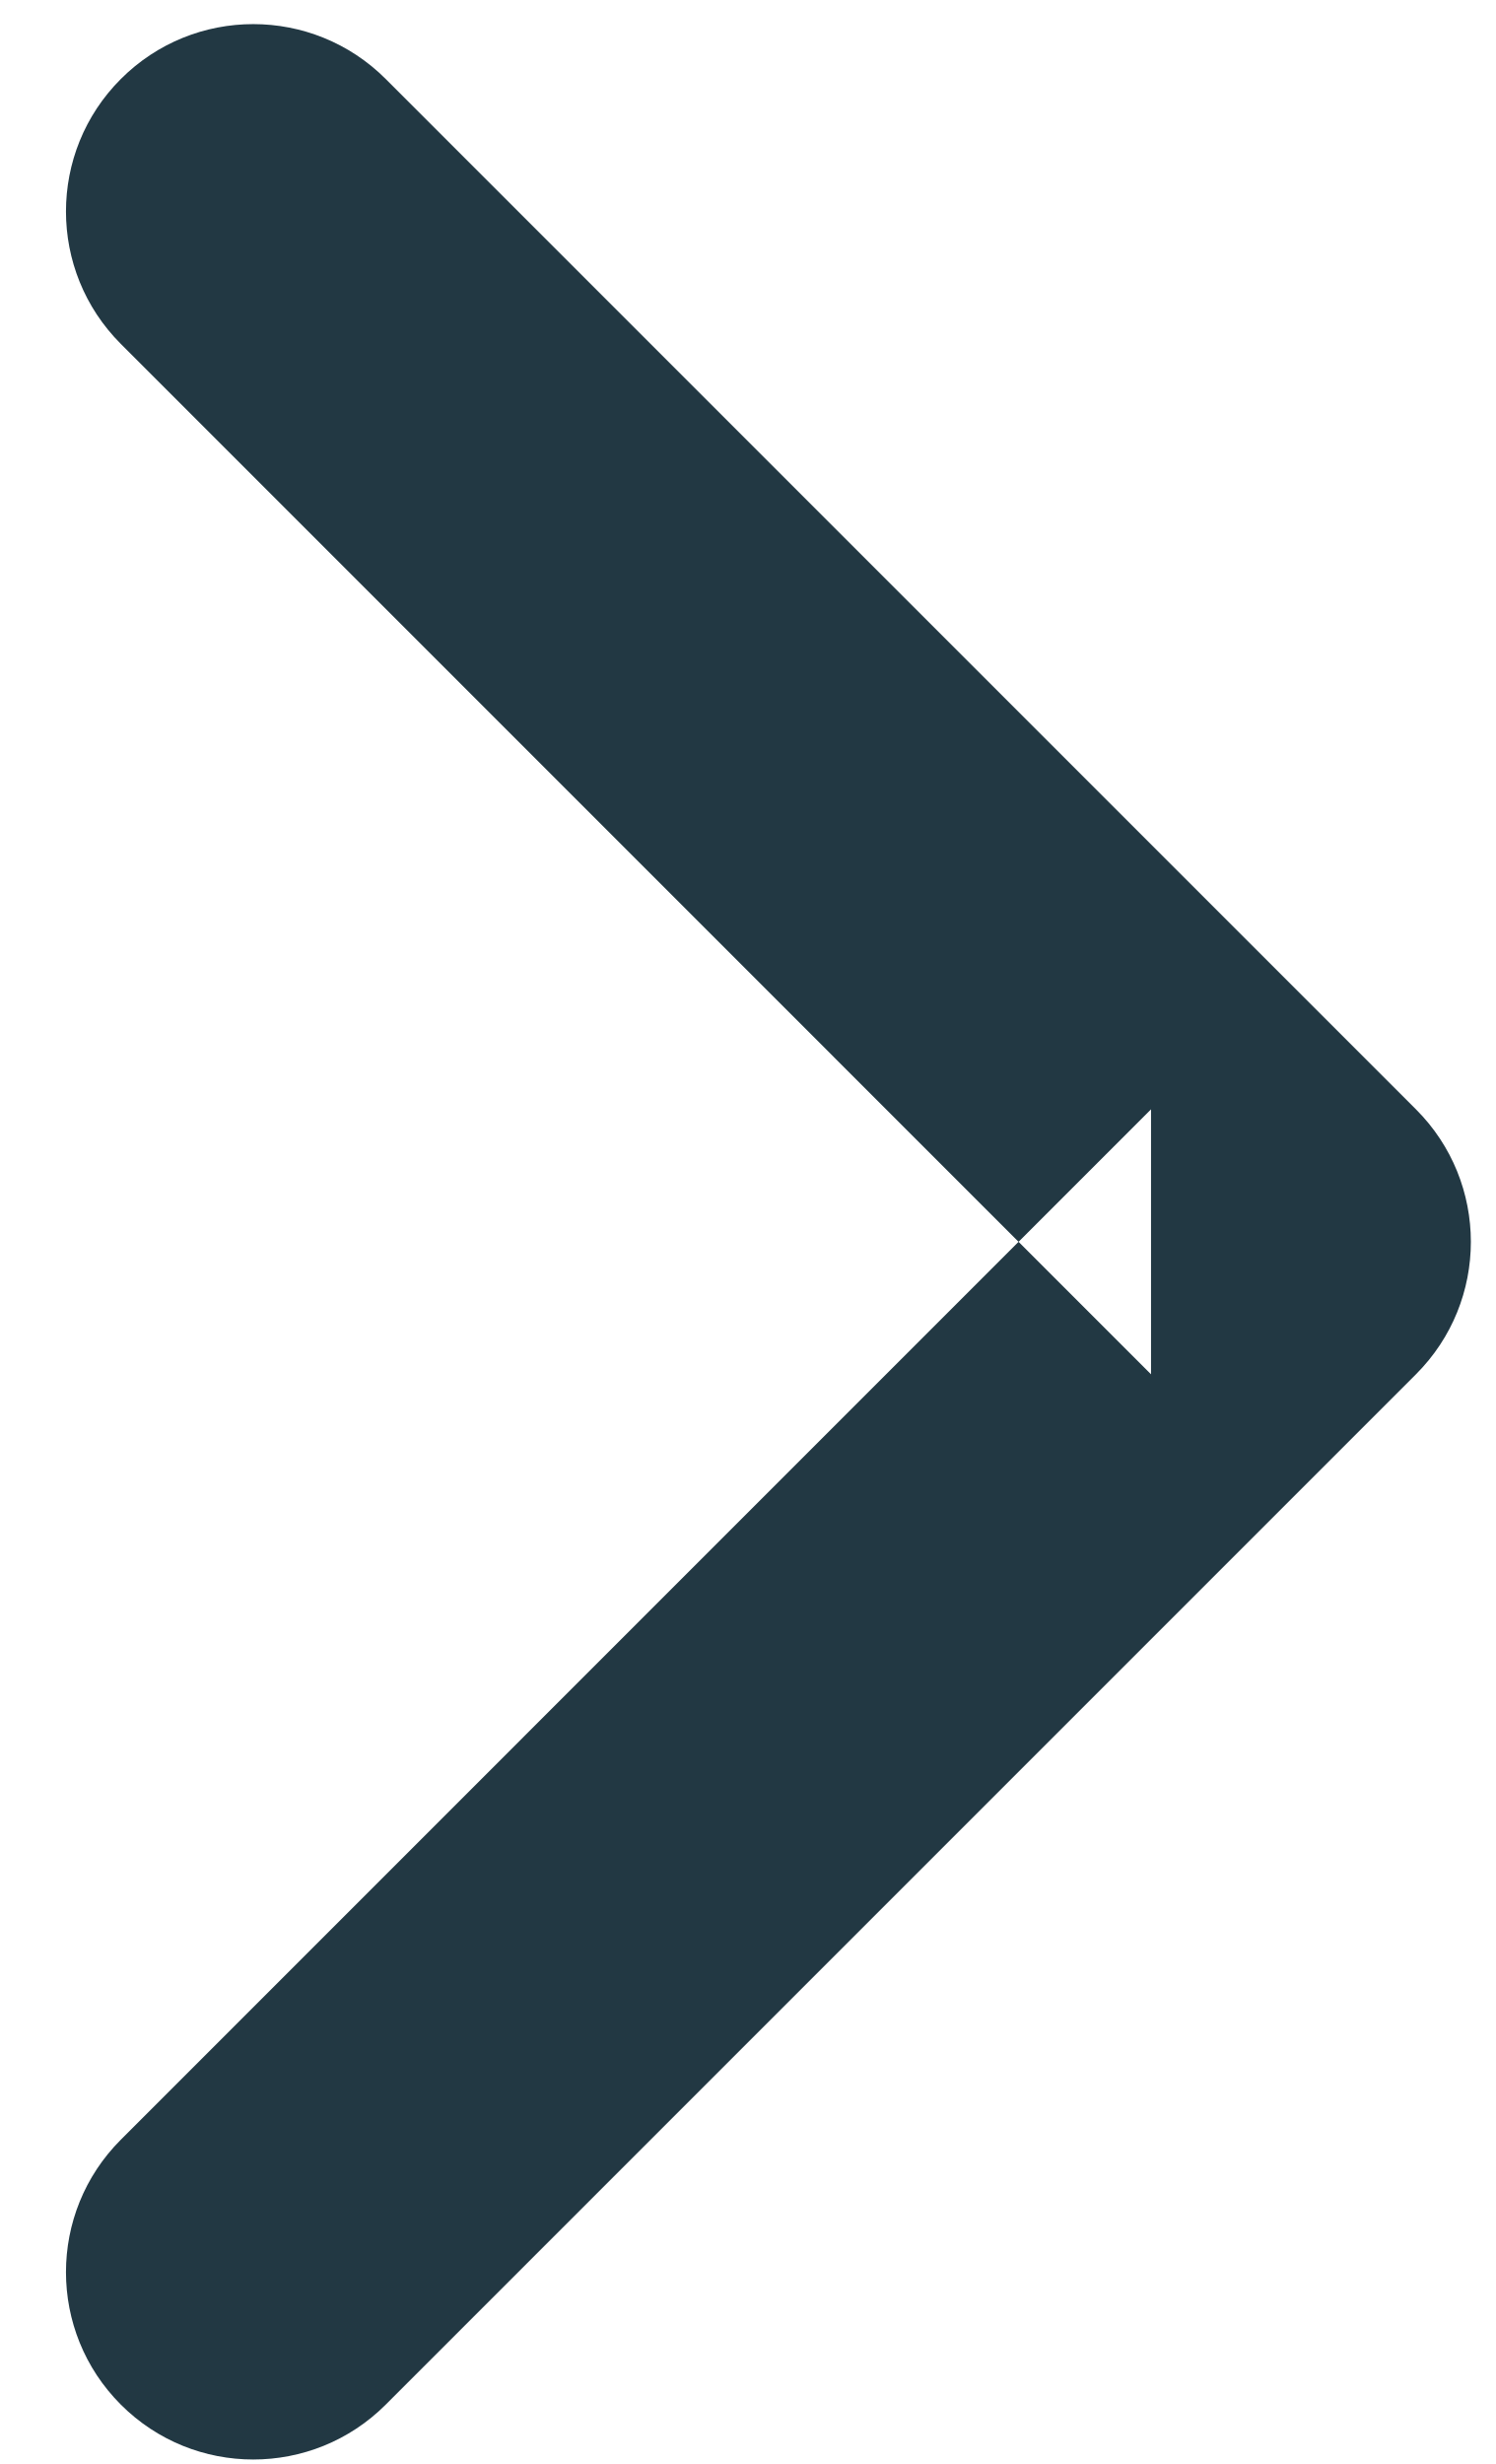
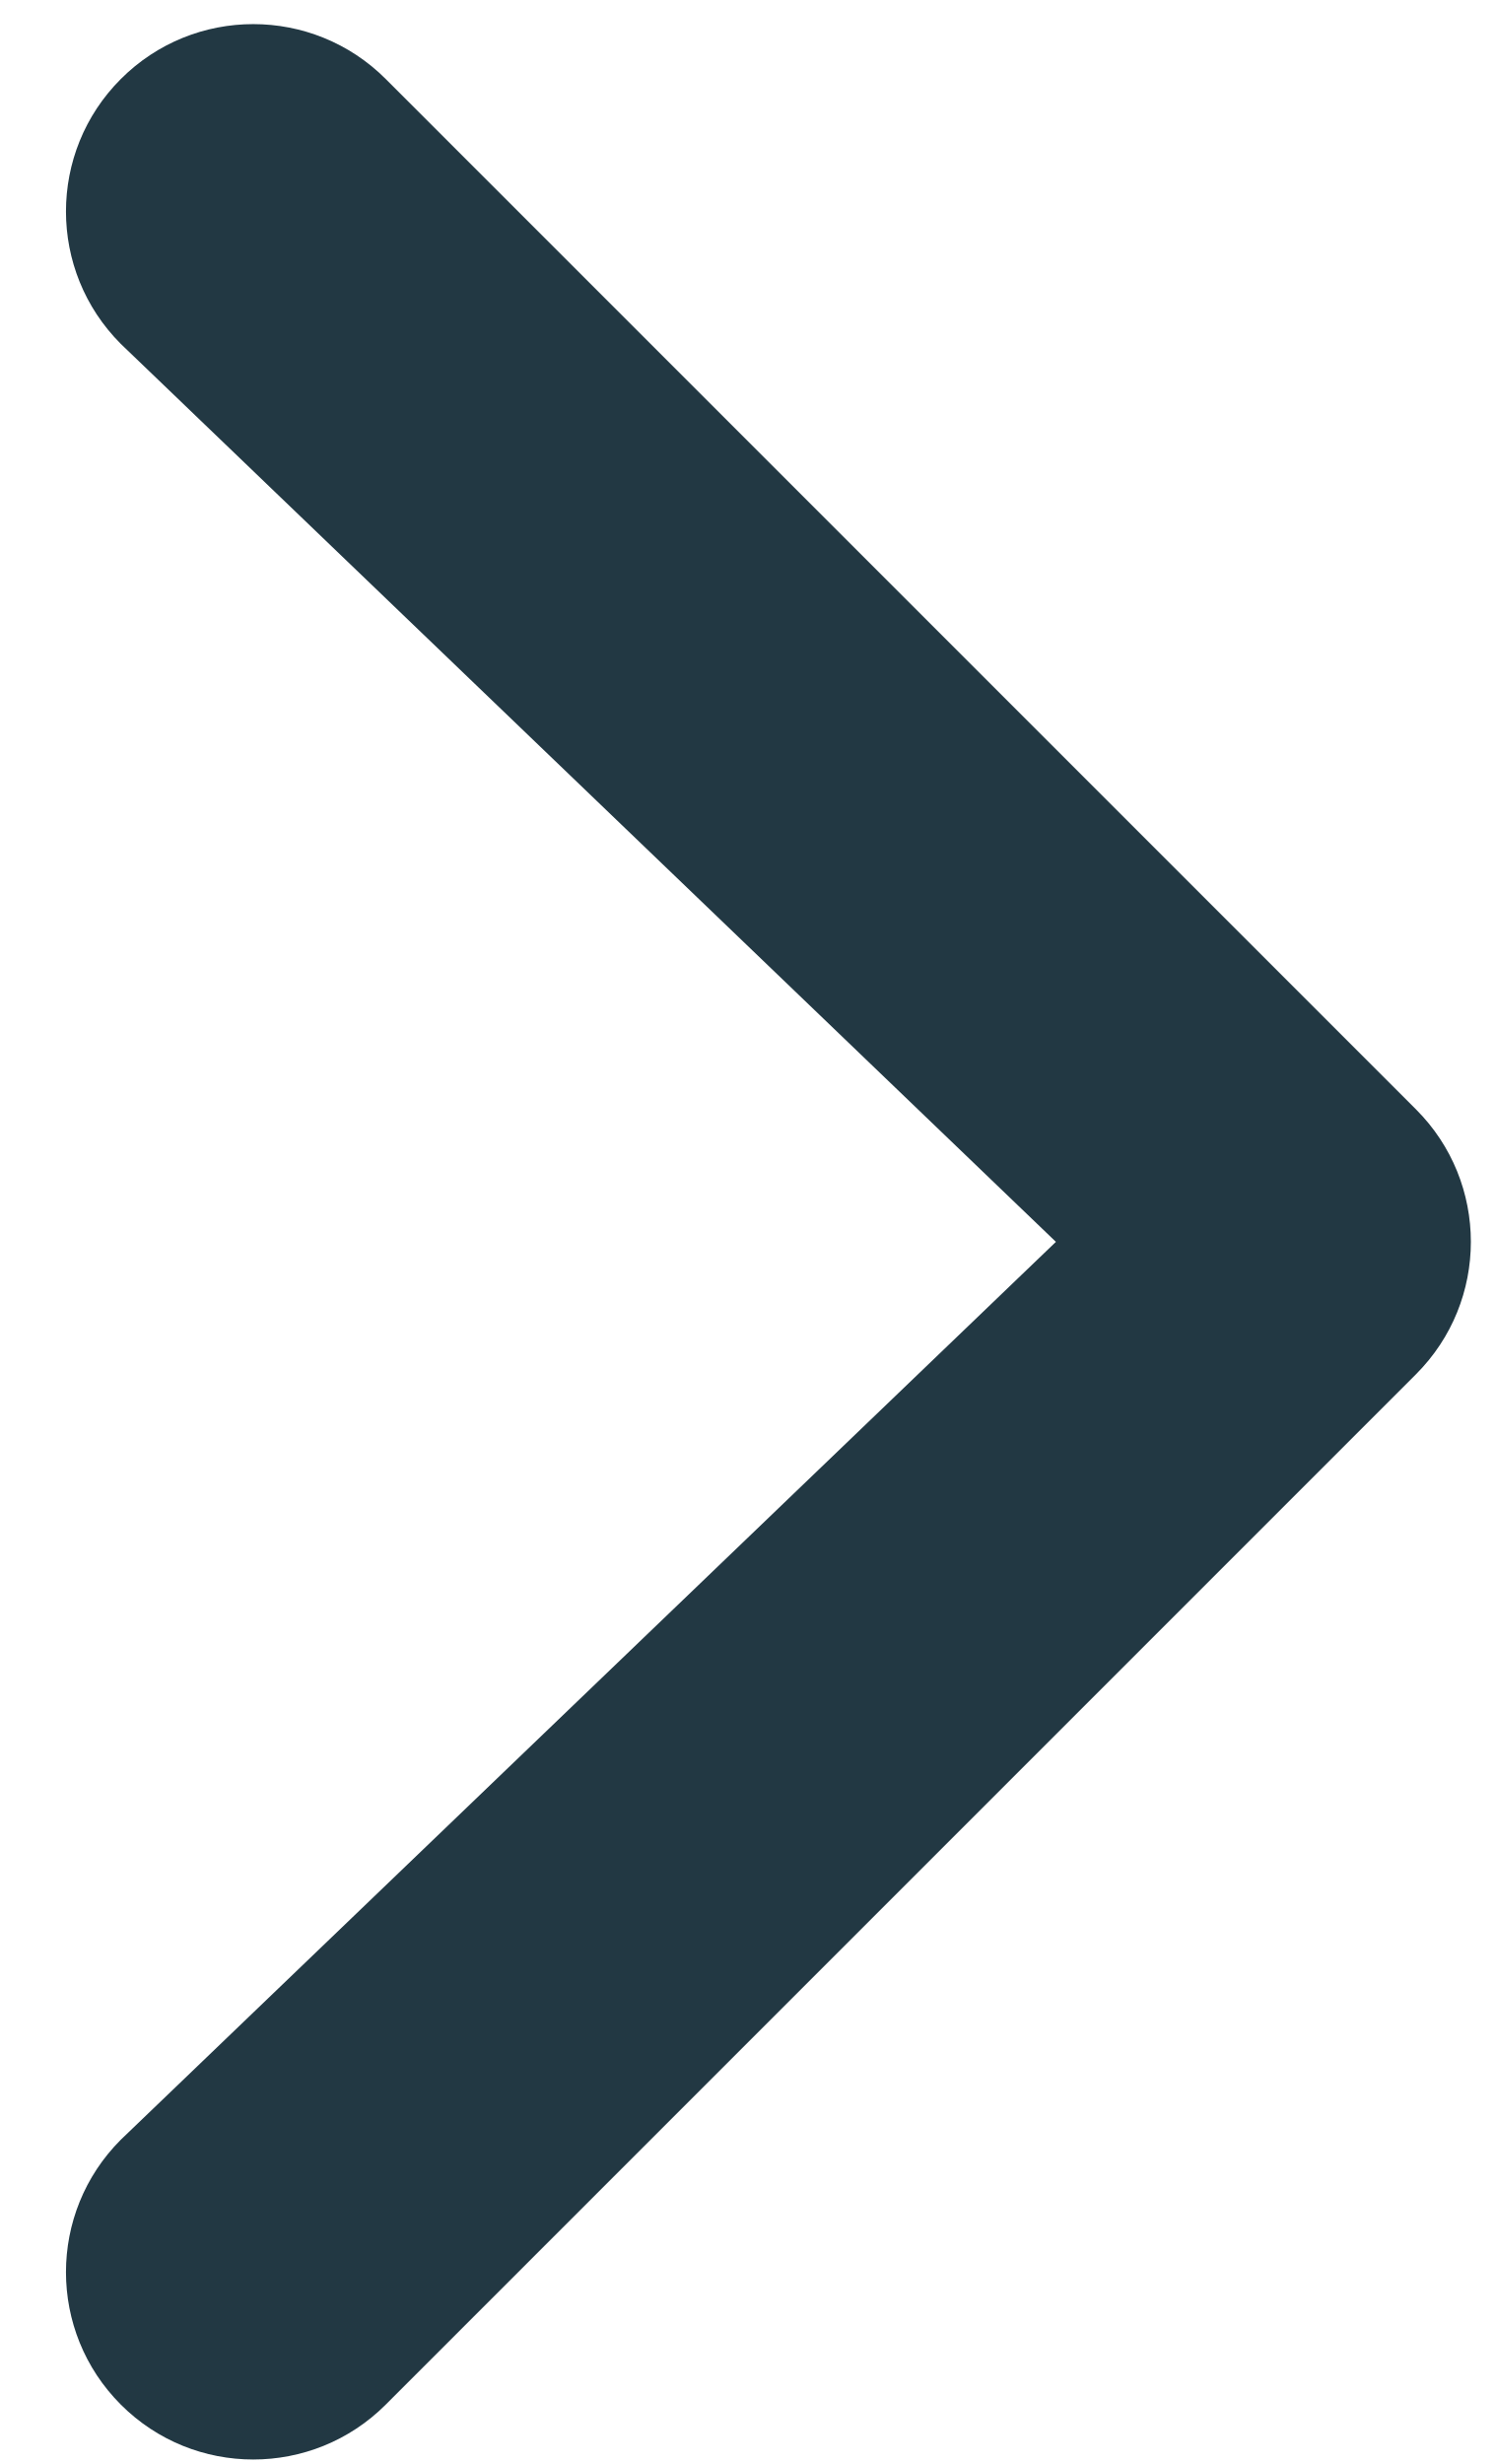
<svg xmlns="http://www.w3.org/2000/svg" width="17px" height="28px" viewBox="0 0 17 28" version="1.1">
  <defs />
-   <g stroke="none" stroke-width="1" fill="none" fill-rule="evenodd">
-     <g transform="translate(-773, -20)" fill="#223843">
-       <path d="M774.373,23.908 L786.081,35.617 L786.081,32.606 L774.373,44.315 C773.542,45.146 773.542,46.494 774.373,47.325 C775.204,48.157 776.552,48.157 777.384,47.325 L789.092,35.617 C789.924,34.785 789.924,33.438 789.092,32.606 L777.384,20.898 C776.552,20.066 775.204,20.066 774.373,20.898 C773.542,21.729 773.542,23.077 774.373,23.908 L774.373,23.908 Z" />
+   <g id="Page-1" stroke="none" stroke-width="1" fill="none" fill-rule="evenodd">
+     <g id="Icons" transform="translate(-773, -20)" fill="#223843">
+       <path d="M785,34.112 L774.373,44.315 C773.542,45.146 773.542,46.494 774.373,47.325 C775.204,48.157 776.552,48.157 777.384,47.325 L789.092,35.617 C789.924,34.785 789.924,33.438 789.092,32.606 L777.384,20.898 C776.552,20.066 775.204,20.066 774.373,20.898 C773.542,21.729 773.542,23.077 774.373,23.908 L785,34.112 Z" id="advance" />
    </g>
  </g>
</svg>
